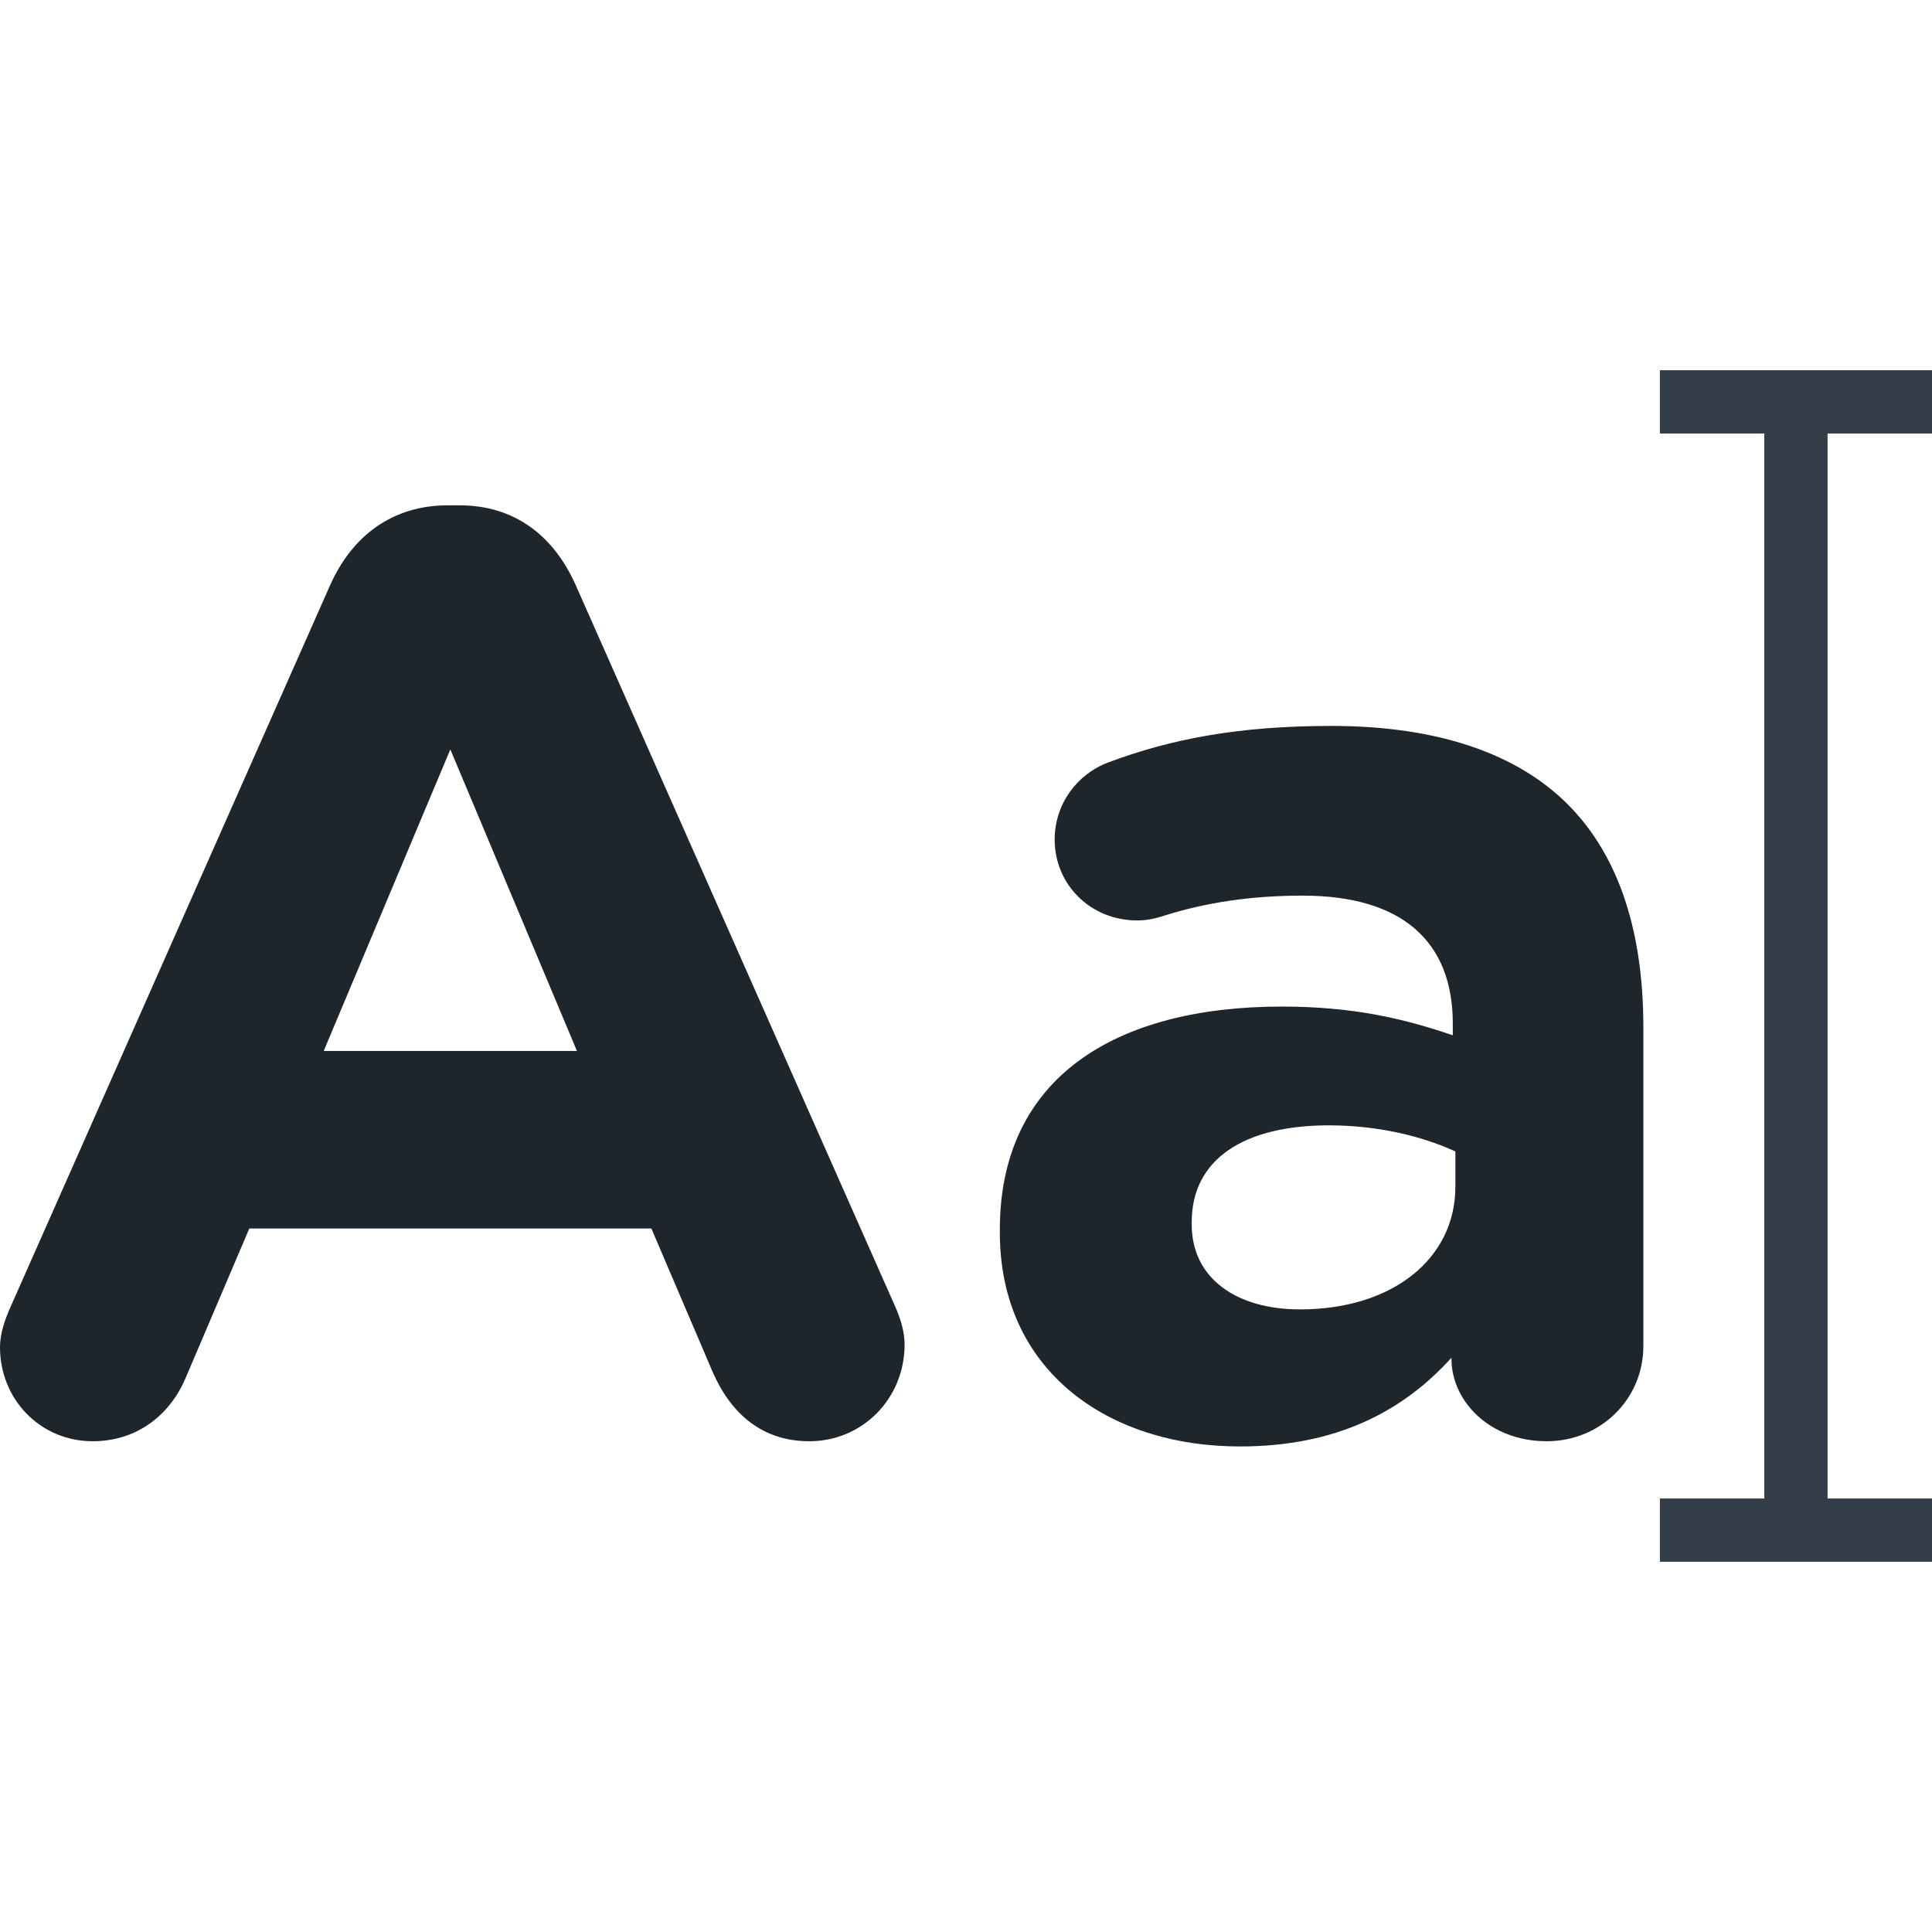
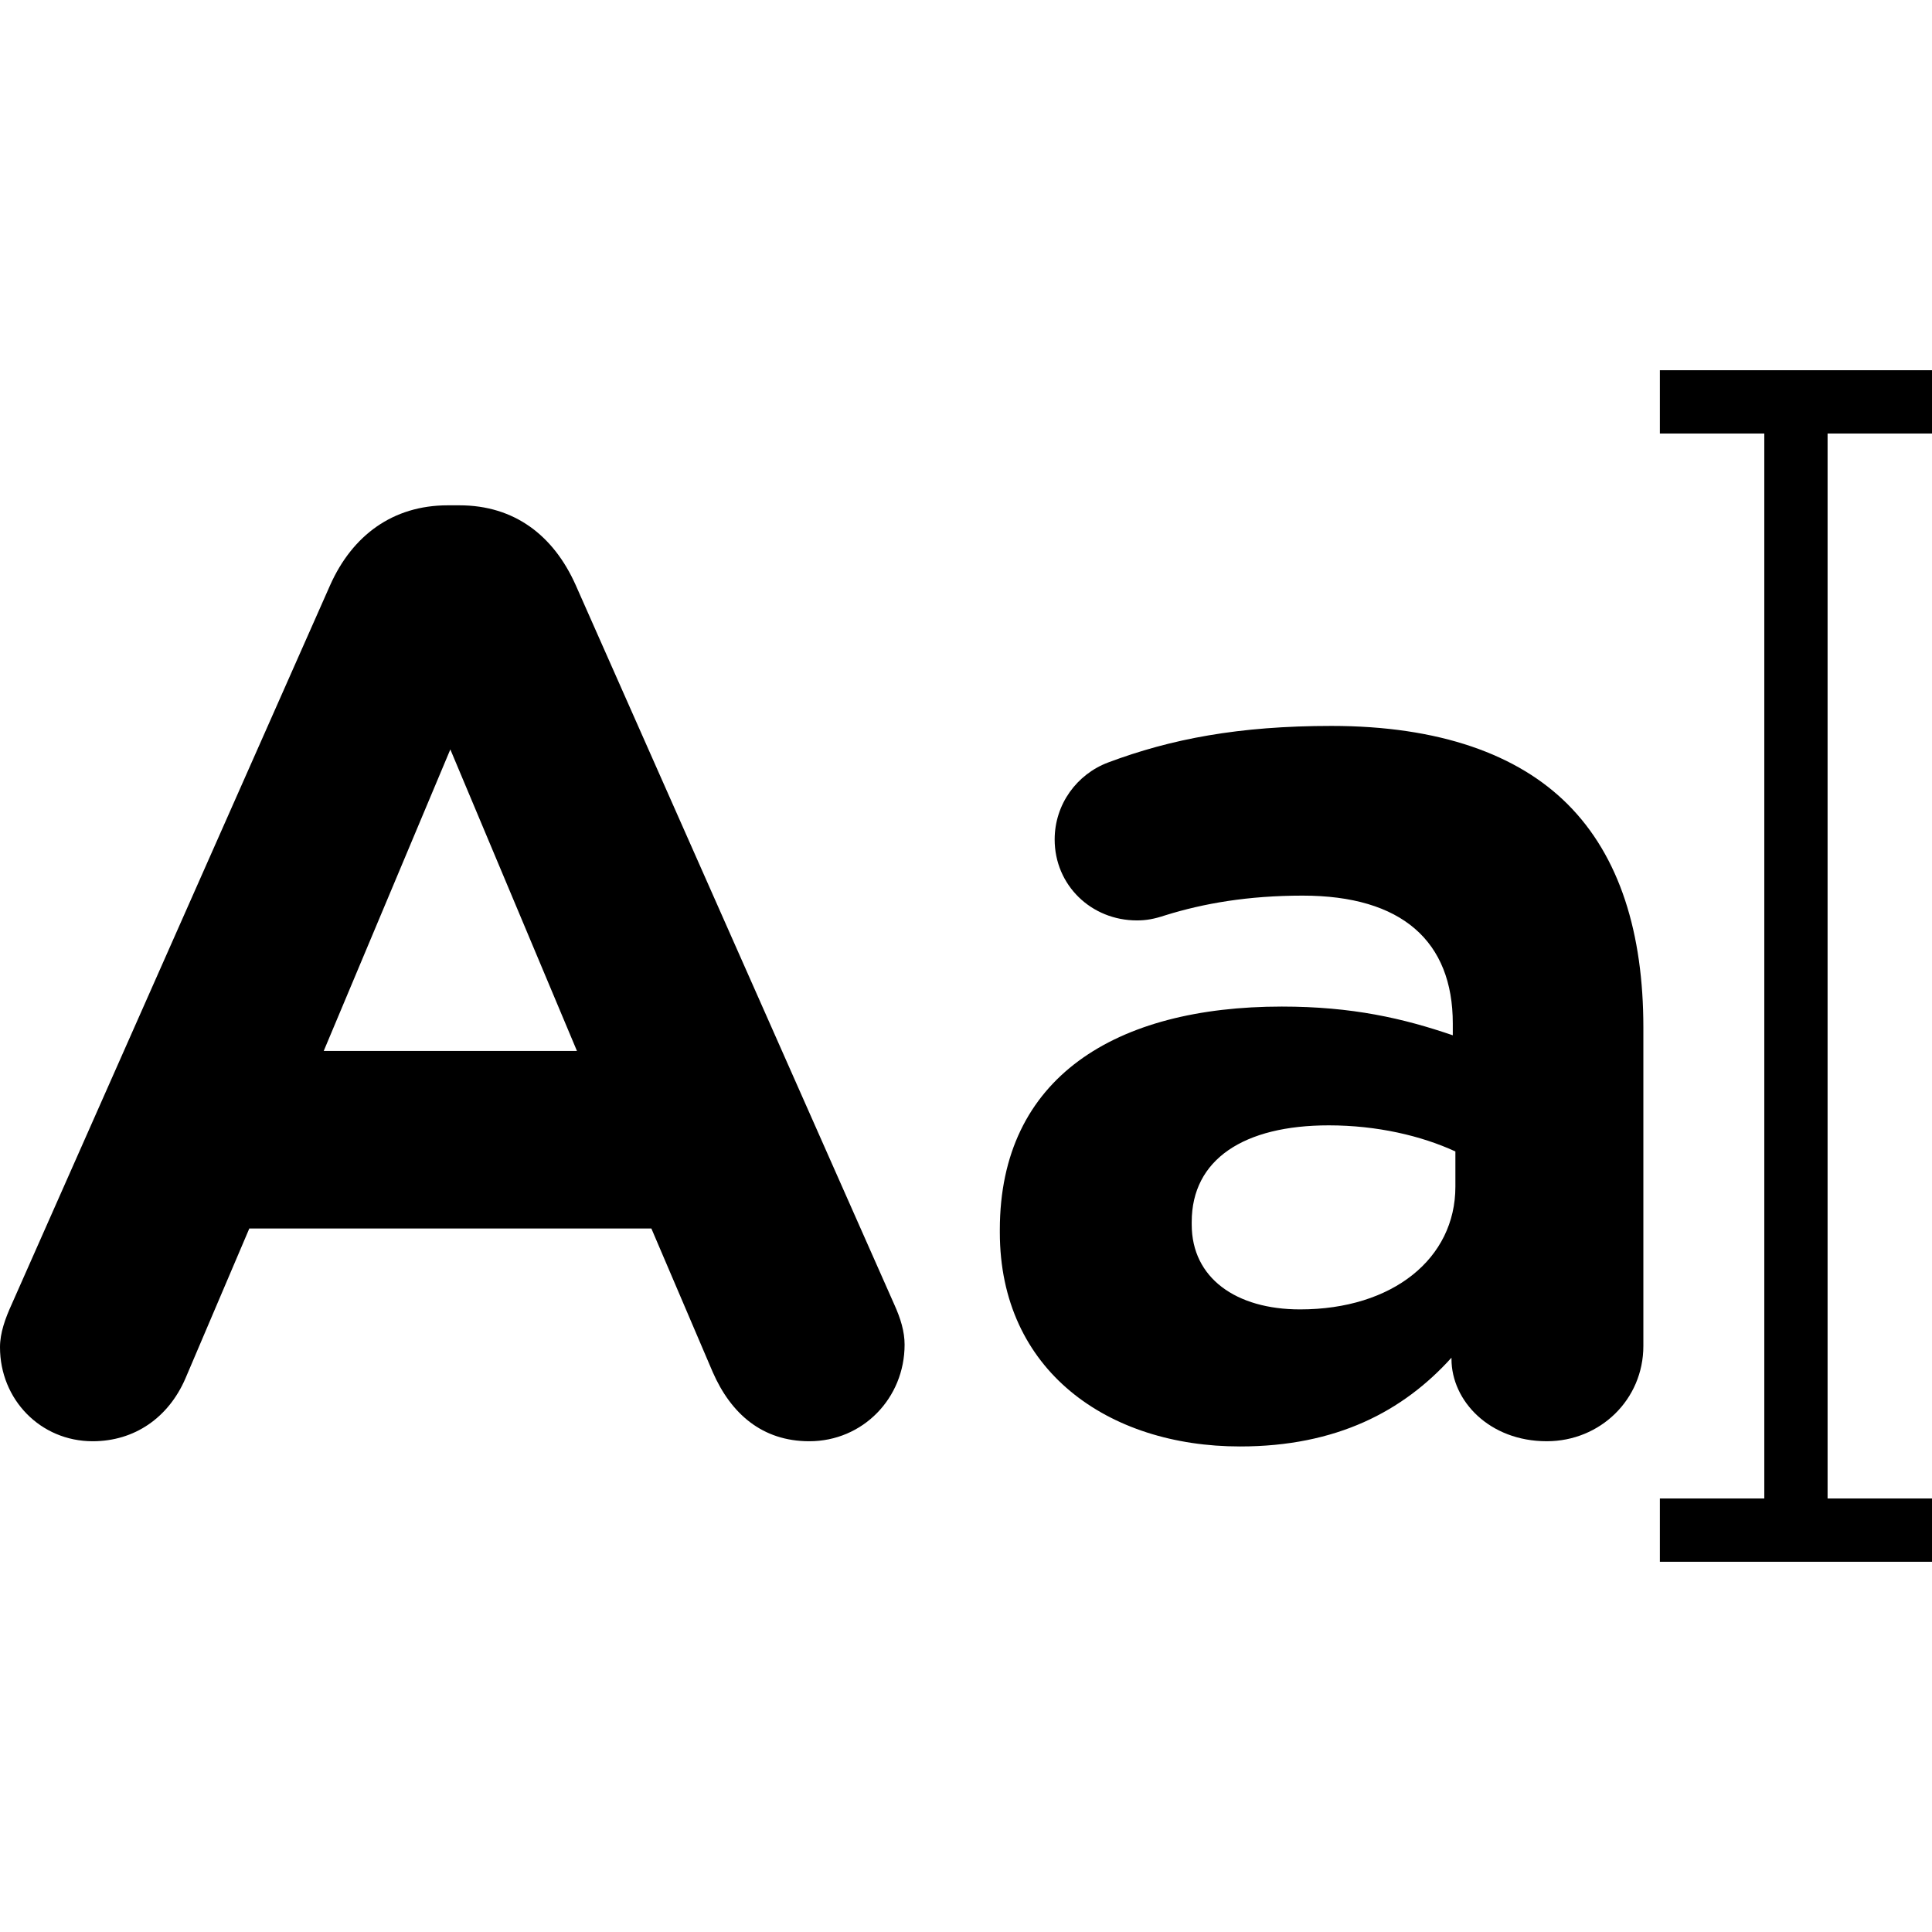
<svg xmlns="http://www.w3.org/2000/svg" version="1.1" id="Layer_1" x="0px" y="0px" viewBox="0 0 340.111 340.111" style="enable-background:new 0 0 340.111 340.111;" xml:space="preserve">
  <g>
-     <polygon style="fill:#333E48;" points="340.111,76.316 340.111,65.175 292.206,65.175 292.206,76.316 310.588,76.316    310.588,263.794 292.206,263.794 292.206,274.935 340.111,274.935 340.111,263.794 321.729,263.794 321.729,76.316  " />
+     <polygon points="340.111,76.316 340.111,65.175 292.206,65.175 292.206,76.316 310.588,76.316    310.588,263.794 292.206,263.794 292.206,274.935 340.111,274.935 340.111,263.794 321.729,263.794 321.729,76.316  " />
    <g>
-       <path style="fill:#1E252B;" d="M2.067,229.59l56.068-126.615c3.909-8.731,11.03-14.018,20.684-14.018h2.068    c9.648,0,16.544,5.286,20.449,14.018l56.07,126.615c1.149,2.528,1.84,4.825,1.84,7.124c0,9.421-7.354,17.004-16.776,17.004    c-8.272,0-13.788-4.825-17.004-12.18l-10.799-25.275H43.891l-11.26,26.426c-2.988,6.893-8.961,11.029-16.315,11.029    C7.121,253.718,0,246.365,0,237.173C0,234.645,0.918,232.118,2.067,229.59z M101.568,185.011l-22.291-53.082l-22.289,53.082    H101.568z" />
-       <path style="fill:#1E252B;" d="M176.011,216.951v-0.46c0-26.885,20.452-39.294,49.635-39.294c12.41,0,21.373,2.068,30.105,5.056    v-2.068c0-14.478-8.963-22.519-26.427-22.519c-9.651,0-17.464,1.378-24.128,3.447c-2.067,0.689-3.447,0.918-5.058,0.918    c-8.04,0-14.474-6.204-14.474-14.246c0-6.205,3.905-11.49,9.419-13.559c11.03-4.136,22.981-6.434,39.296-6.434    c19.071,0,32.86,5.055,41.593,13.787c9.191,9.191,13.327,22.75,13.327,39.295v56.068c0,9.423-7.583,16.775-17.005,16.775    c-10.111,0-16.774-7.123-16.774-14.477v-0.23c-8.502,9.421-20.224,15.625-37.226,15.625    C195.083,254.637,176.011,241.311,176.011,216.951z M256.208,208.908v-6.204c-5.974-2.757-13.787-4.596-22.289-4.596    c-14.938,0-24.128,5.975-24.128,17.004v0.46c0,9.422,7.813,14.936,19.072,14.936C245.178,230.509,256.208,221.548,256.208,208.908    z" />
+       <path d="M2.067,229.59l56.068-126.615c3.909-8.731,11.03-14.018,20.684-14.018h2.068    c9.648,0,16.544,5.286,20.449,14.018l56.07,126.615c1.149,2.528,1.84,4.825,1.84,7.124c0,9.421-7.354,17.004-16.776,17.004    c-8.272,0-13.788-4.825-17.004-12.18l-10.799-25.275H43.891l-11.26,26.426c-2.988,6.893-8.961,11.029-16.315,11.029    C7.121,253.718,0,246.365,0,237.173C0,234.645,0.918,232.118,2.067,229.59z M101.568,185.011l-22.291-53.082l-22.289,53.082    H101.568z" />
+       <path d="M176.011,216.951v-0.46c0-26.885,20.452-39.294,49.635-39.294c12.41,0,21.373,2.068,30.105,5.056    v-2.068c0-14.478-8.963-22.519-26.427-22.519c-9.651,0-17.464,1.378-24.128,3.447c-2.067,0.689-3.447,0.918-5.058,0.918    c-8.04,0-14.474-6.204-14.474-14.246c0-6.205,3.905-11.49,9.419-13.559c11.03-4.136,22.981-6.434,39.296-6.434    c19.071,0,32.86,5.055,41.593,13.787c9.191,9.191,13.327,22.75,13.327,39.295v56.068c0,9.423-7.583,16.775-17.005,16.775    c-10.111,0-16.774-7.123-16.774-14.477v-0.23c-8.502,9.421-20.224,15.625-37.226,15.625    C195.083,254.637,176.011,241.311,176.011,216.951z M256.208,208.908v-6.204c-5.974-2.757-13.787-4.596-22.289-4.596    c-14.938,0-24.128,5.975-24.128,17.004v0.46c0,9.422,7.813,14.936,19.072,14.936C245.178,230.509,256.208,221.548,256.208,208.908    z" />
    </g>
  </g>
  <g>
</g>
  <g>
</g>
  <g>
</g>
  <g>
</g>
  <g>
</g>
  <g>
</g>
  <g>
</g>
  <g>
</g>
  <g>
</g>
  <g>
</g>
  <g>
</g>
  <g>
</g>
  <g>
</g>
  <g>
</g>
  <g>
</g>
</svg>
